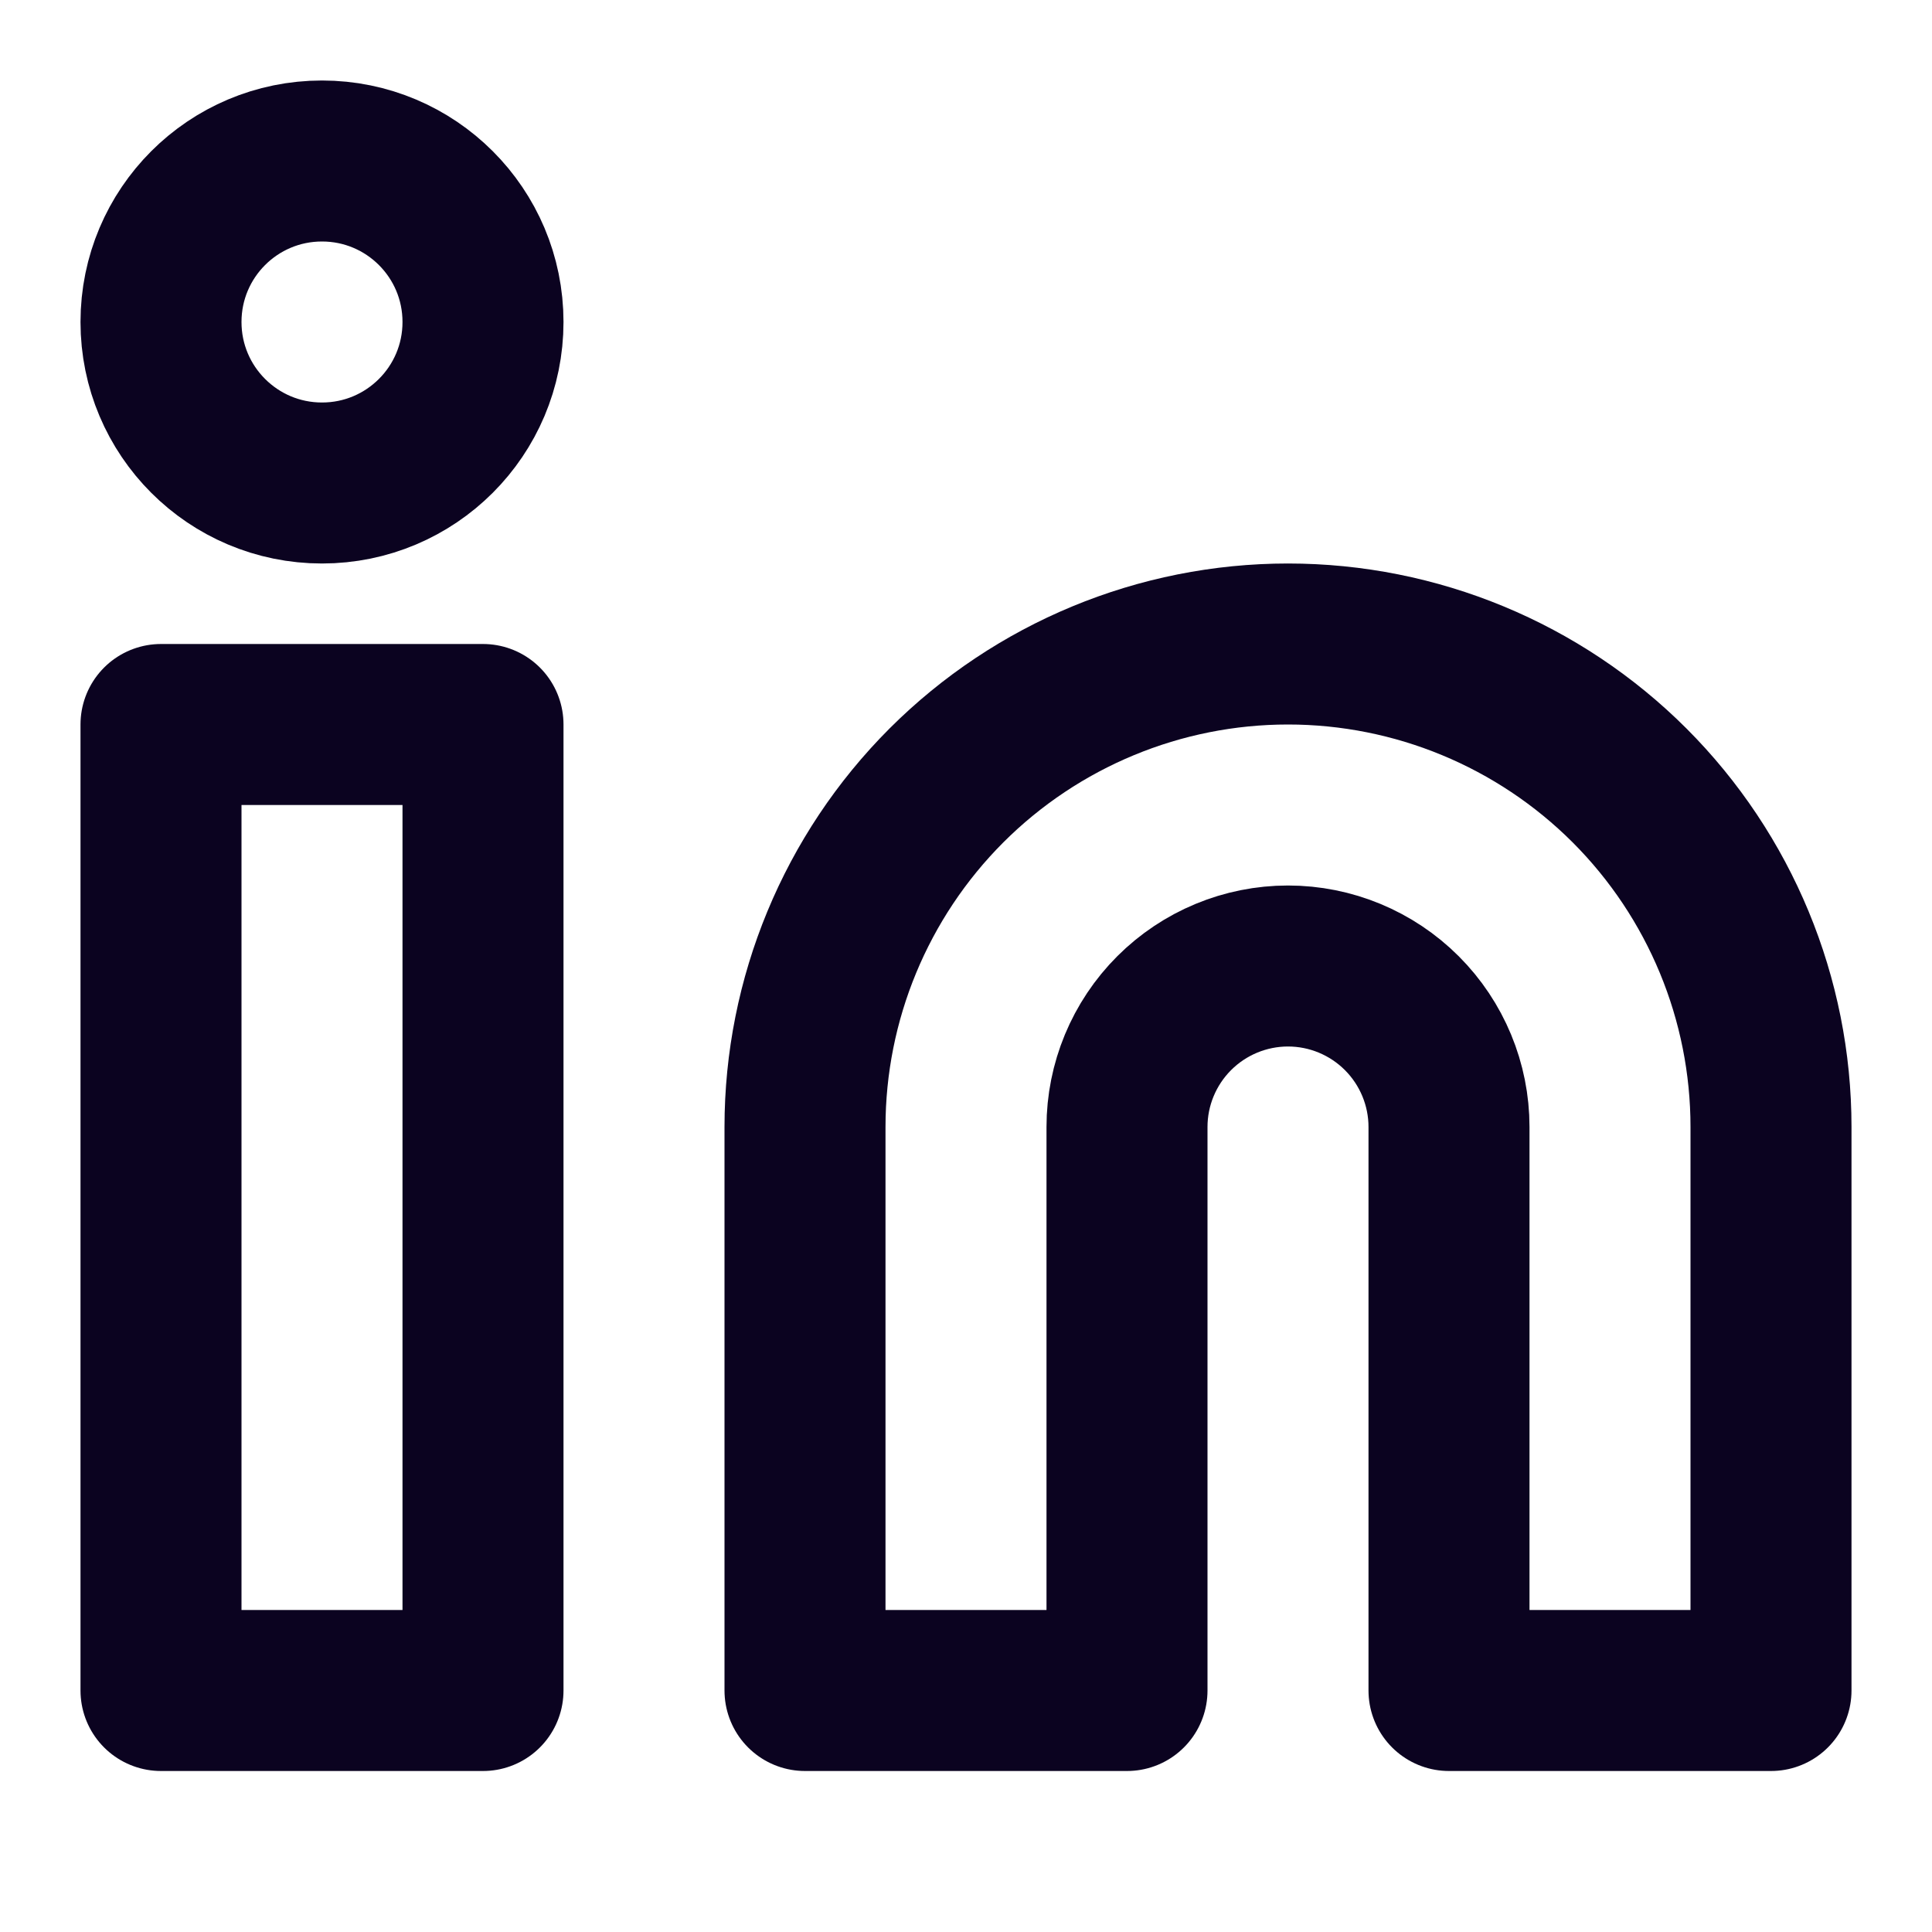
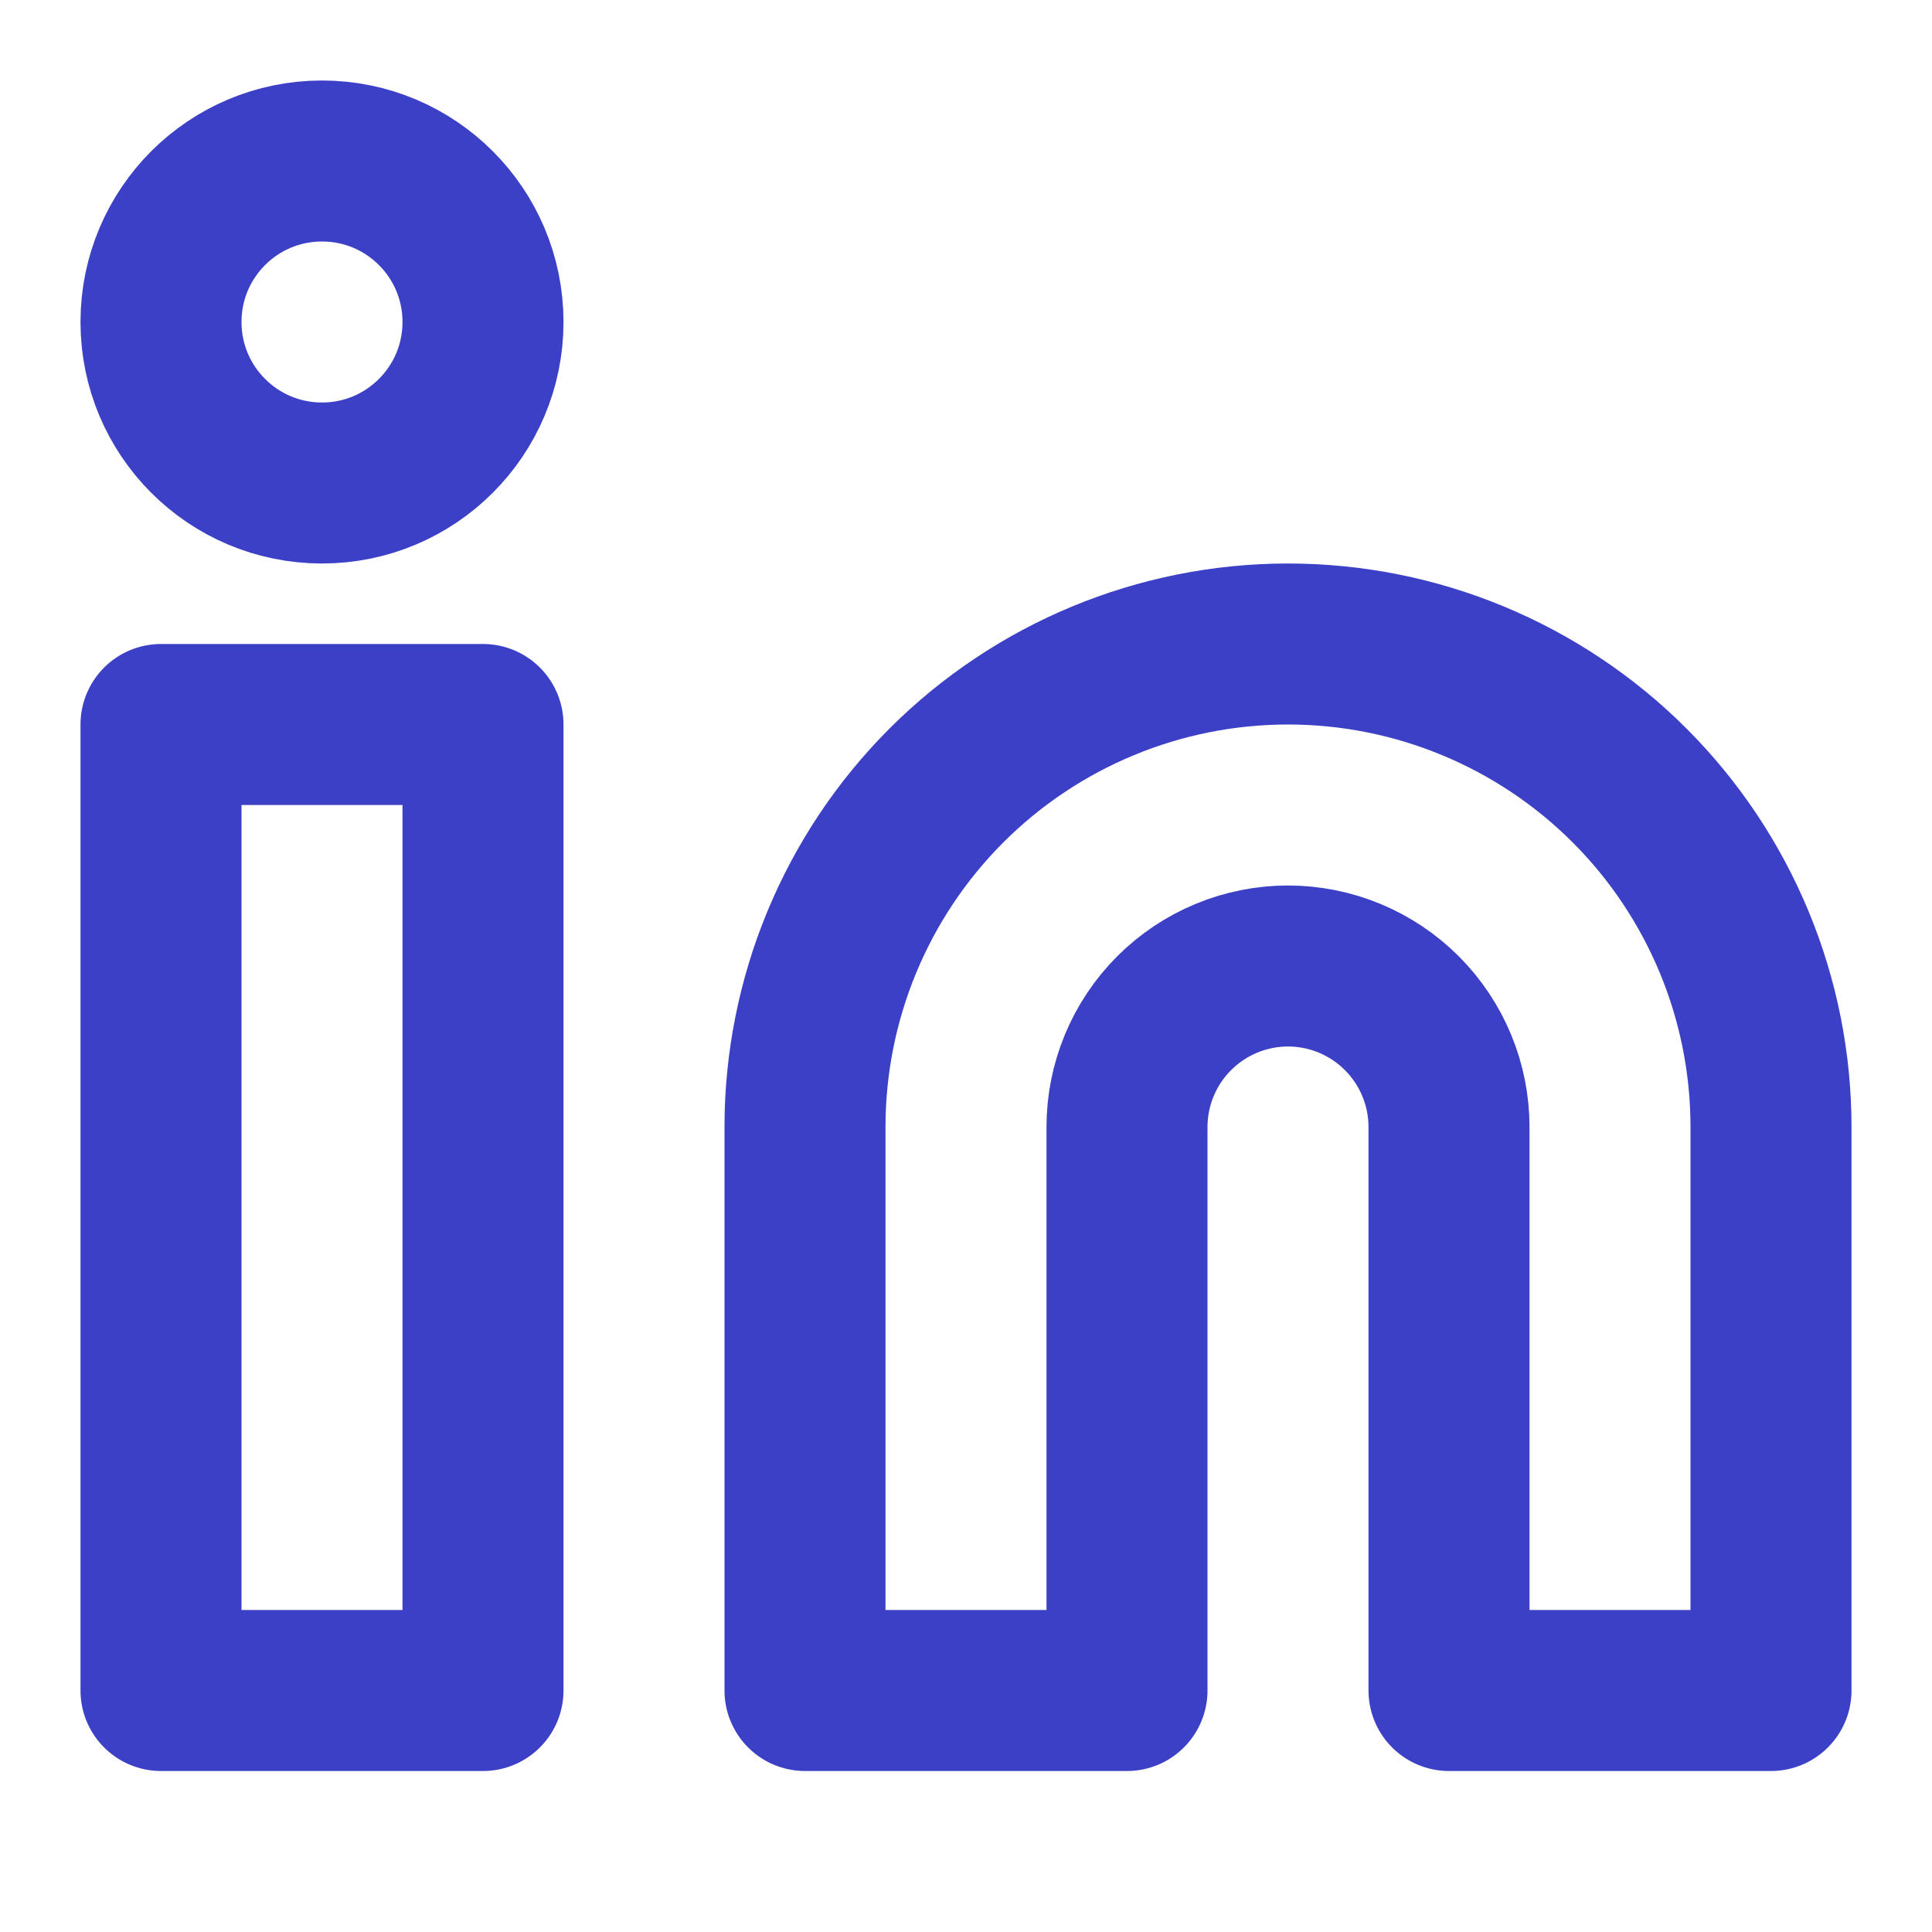
<svg xmlns="http://www.w3.org/2000/svg" width="24" height="24" viewBox="0 0 24 24" fill="none">
-   <path d="M16 8C17.591 8 19.117 8.632 20.243 9.757C21.368 10.883 22 12.409 22 14V21H18V14C18 13.47 17.789 12.961 17.414 12.586C17.039 12.211 16.53 12 16 12C15.47 12 14.961 12.211 14.586 12.586C14.211 12.961 14 13.47 14 14V21H10V14C10 12.409 10.632 10.883 11.757 9.757C12.883 8.632 14.409 8 16 8Z" stroke="#0B0320" stroke-width="2" stroke-linecap="round" stroke-linejoin="round" />
-   <path d="M6 9H2V21H6V9Z" stroke="#0B0320" stroke-width="2" stroke-linecap="round" stroke-linejoin="round" />
-   <path d="M4 6C5.105 6 6 5.105 6 4C6 2.895 5.105 2 4 2C2.895 2 2 2.895 2 4C2 5.105 2.895 6 4 6Z" stroke="#0B0320" stroke-width="2" stroke-linecap="round" stroke-linejoin="round" />
+   <path d="M16 8C17.591 8 19.117 8.632 20.243 9.757C21.368 10.883 22 12.409 22 14V21H18V14C18 13.47 17.789 12.961 17.414 12.586C17.039 12.211 16.53 12 16 12C15.47 12 14.961 12.211 14.586 12.586C14.211 12.961 14 13.47 14 14V21H10V14C10 12.409 10.632 10.883 11.757 9.757C12.883 8.632 14.409 8 16 8Z" stroke="#3C40C6" stroke-width="2" stroke-linecap="round" stroke-linejoin="round" />
+   <path d="M6 9H2V21H6V9Z" stroke="#3C40C6" stroke-width="2" stroke-linecap="round" stroke-linejoin="round" />
+   <path d="M4 6C5.105 6 6 5.105 6 4C6 2.895 5.105 2 4 2C2.895 2 2 2.895 2 4C2 5.105 2.895 6 4 6Z" stroke="#3C40C6" stroke-width="2" stroke-linecap="round" stroke-linejoin="round" />
</svg>
